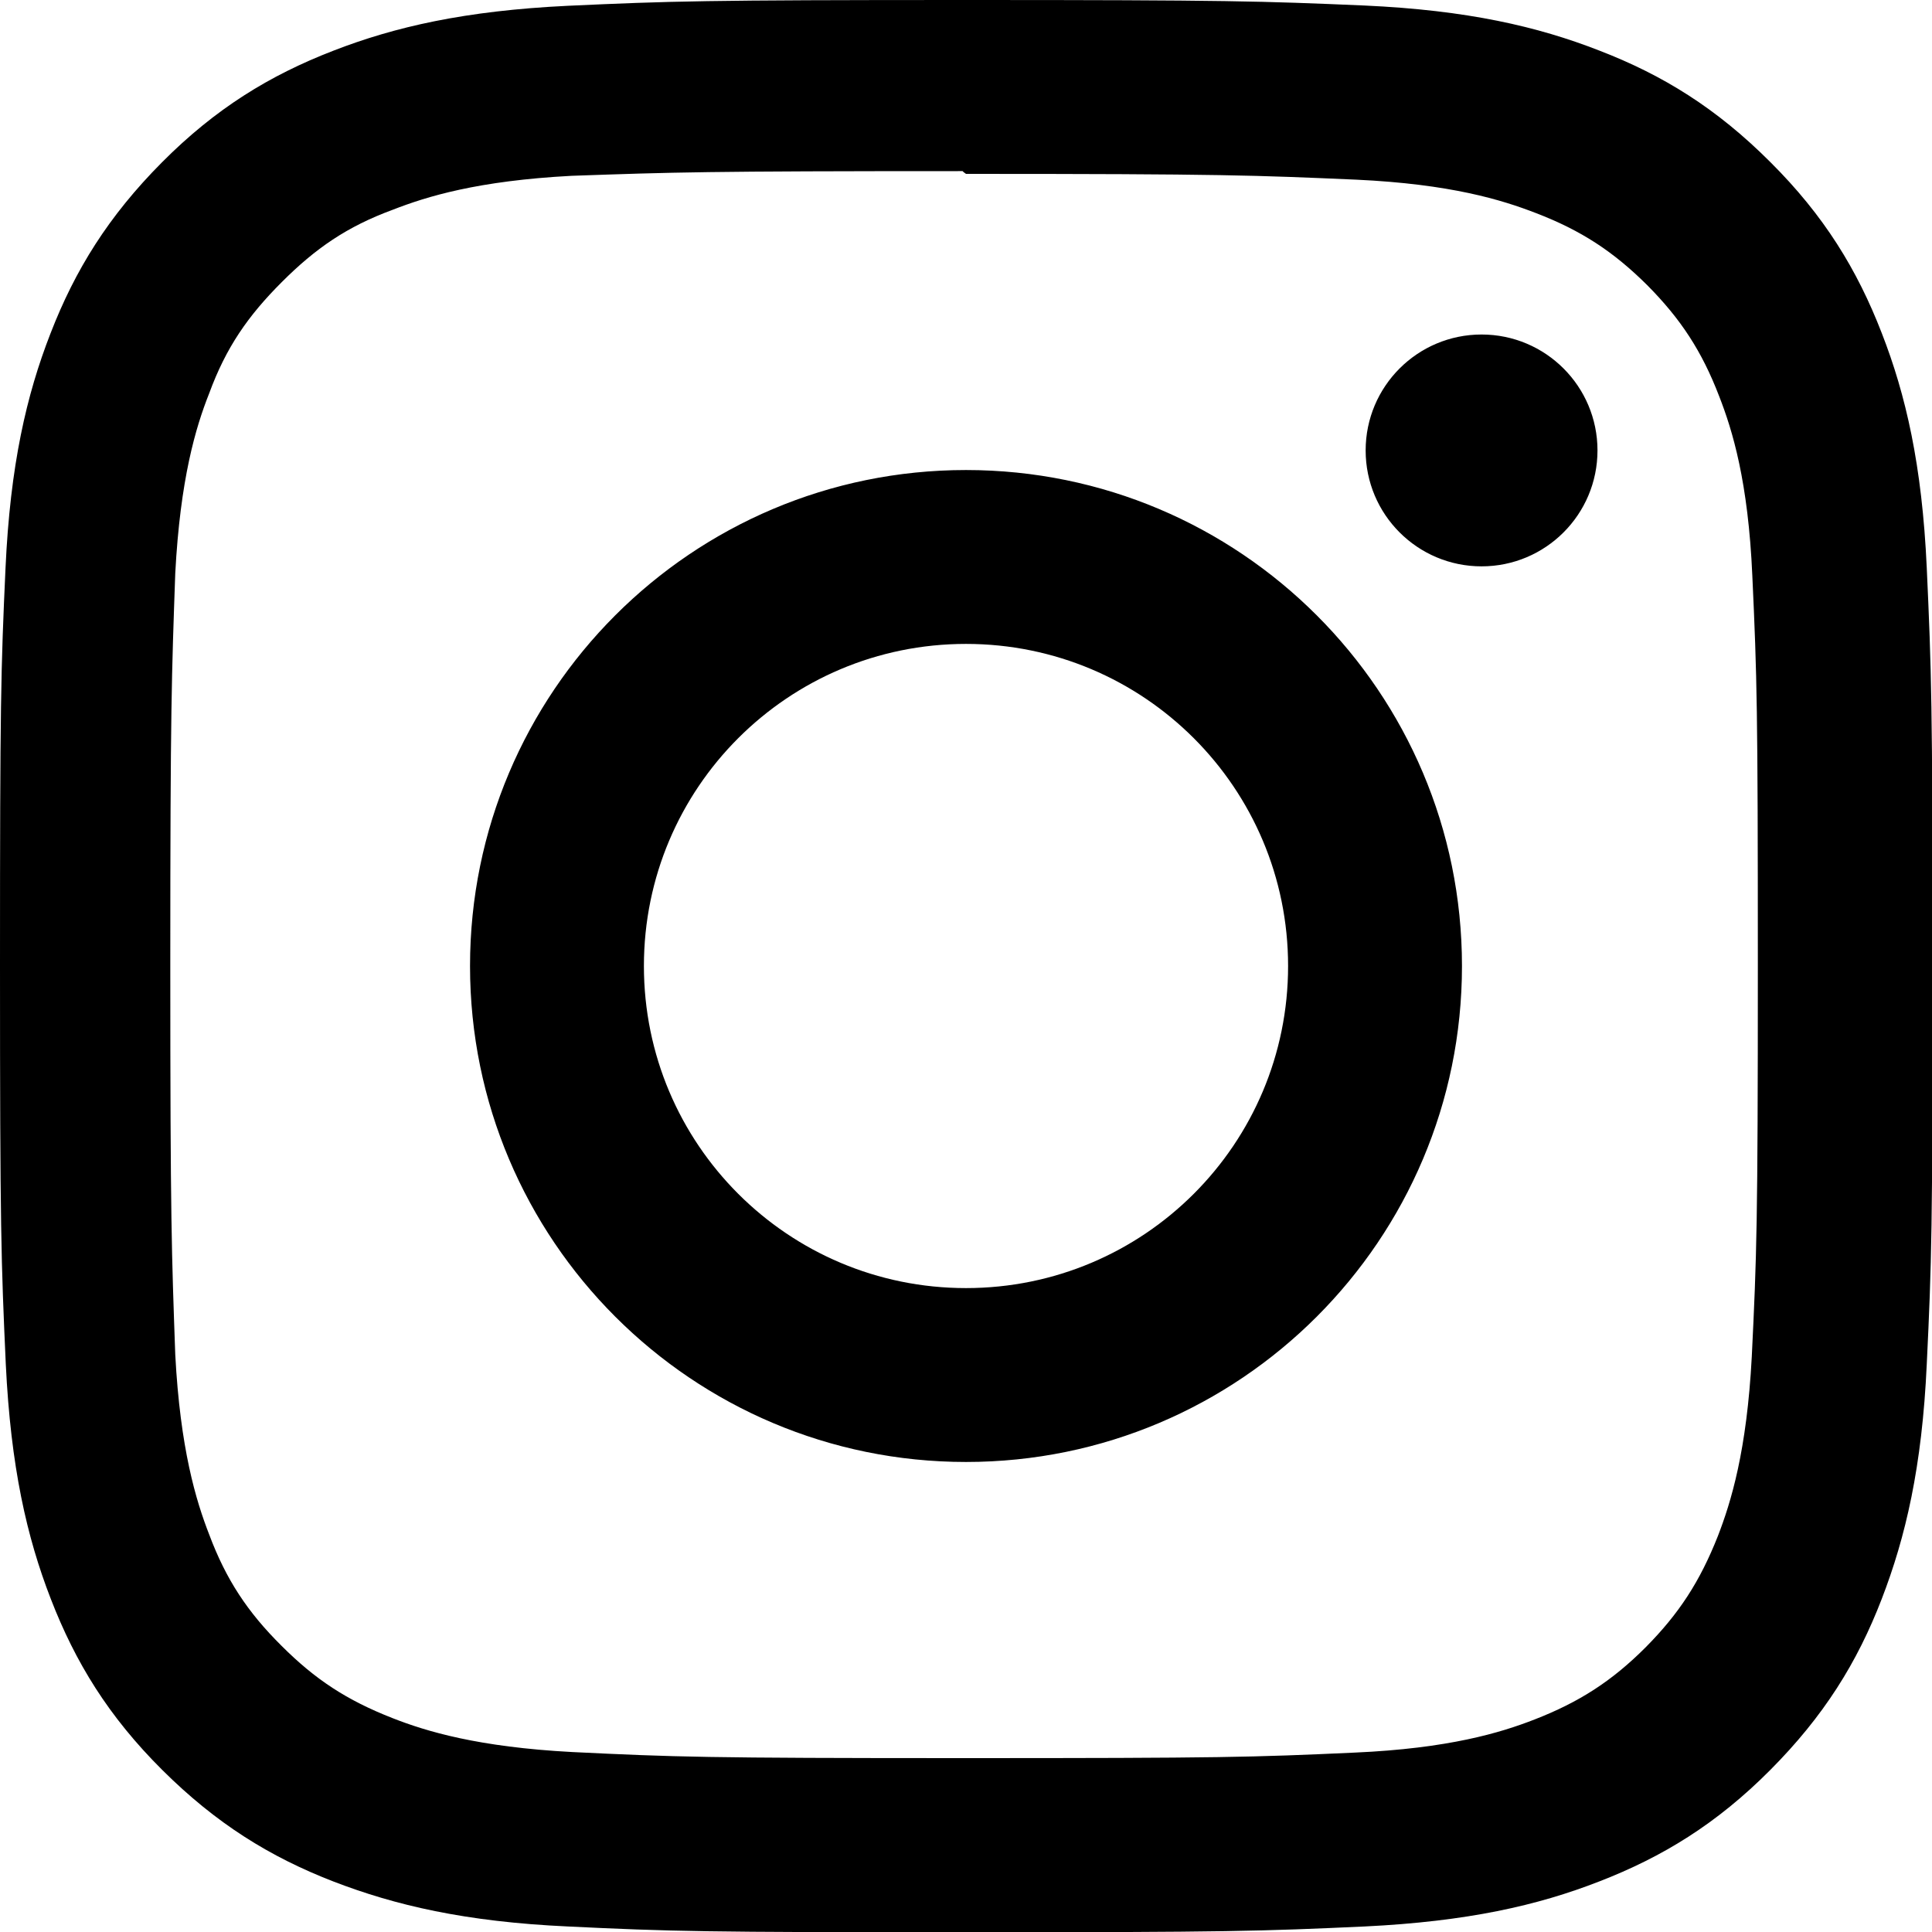
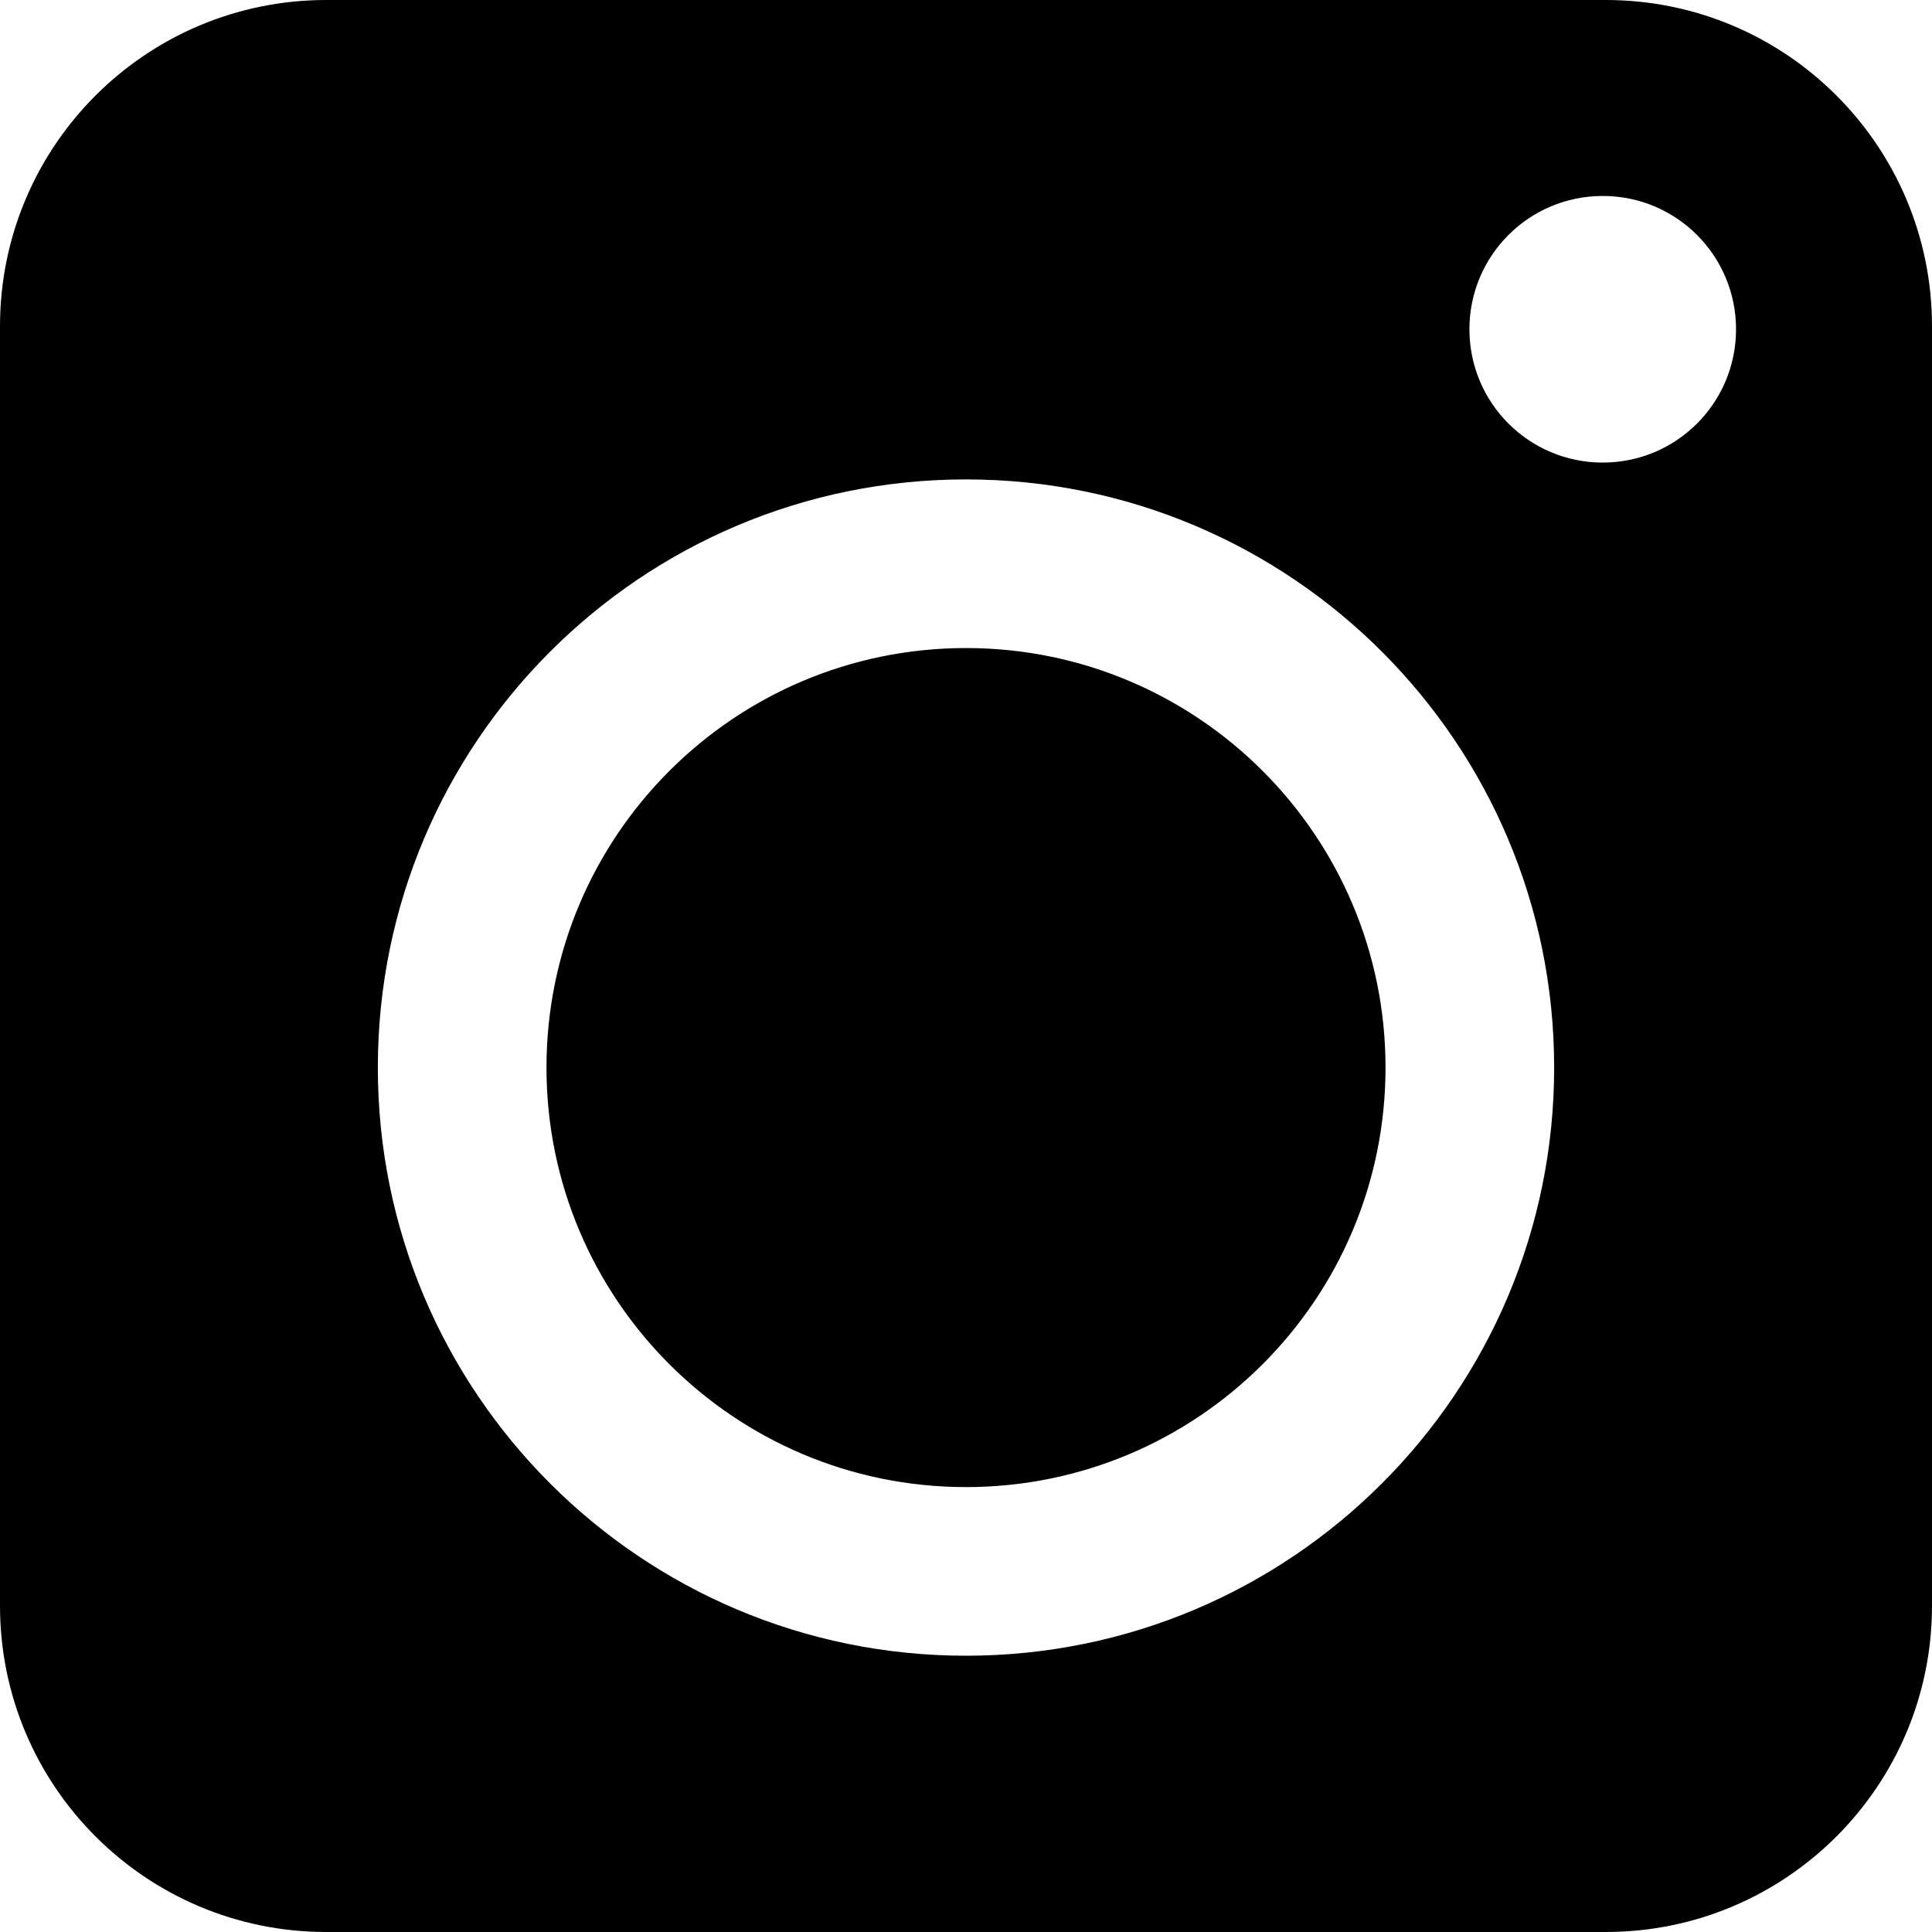
<svg xmlns="http://www.w3.org/2000/svg" version="1.1" id="Layer_1" x="0px" y="0px" viewBox="0 0 700 700" style="enable-background:new 0 0 700 700;" xml:space="preserve">
  <g>
-     <path d="M350,0c-95.1,0-107,0.4-144.3,2.1c-37.3,1.8-62.6,7.6-85,16.3c-23,8.9-42.6,20.9-62,40.4s-31.5,39-40.4,62   c-8.7,22.3-14.6,47.7-16.3,85C0.3,243,0,254.9,0,350s0.4,107,2.1,144.3c1.8,37.2,7.6,62.6,16.3,85c8.9,23,20.9,42.6,40.4,62   c19.5,19.4,39,31.5,62,40.4c22.3,8.6,47.7,14.6,85,16.3c37.3,1.8,49.2,2.1,144.3,2.1s107-0.4,144.3-2.1c37.2-1.8,62.7-7.6,85-16.3   c23-8.9,42.6-20.9,62-40.4c19.4-19.5,31.5-38.9,40.4-62c8.6-22.3,14.6-47.7,16.3-85c1.8-37.3,2.1-49.2,2.1-144.3   s-0.4-107-2.1-144.3c-1.7-37.2-7.6-62.7-16.3-85c-8.9-23-20.9-42.6-40.4-62c-19.5-19.5-38.9-31.5-62-40.4   c-22.3-8.7-47.7-14.6-85-16.3C457,0.4,445.1,0,350,0z M350,63c93.4,0,104.6,0.5,141.5,2.1c34.1,1.6,52.6,7.3,65,12.1   c16.4,6.3,28,13.9,40.3,26.1c12.2,12.3,19.8,23.9,26.1,40.3c4.8,12.3,10.5,30.8,12,65c1.7,36.9,2,48,2,141.5s-0.4,104.6-2.2,141.5   c-1.8,34.1-7.5,52.6-12.3,65c-6.5,16.4-14,28-26.2,40.3c-12.2,12.2-24,19.8-40.2,26.1c-12.3,4.8-31.1,10.5-65.2,12   c-37.2,1.7-48.1,2-141.7,2c-93.7,0-104.6-0.4-141.7-2.2c-34.2-1.8-53-7.5-65.2-12.3c-16.6-6.5-28-14-40.2-26.2   c-12.3-12.2-20.1-24-26.2-40.3c-4.8-12.3-10.5-31.1-12.3-65.2c-1.3-36.8-1.8-48.1-1.8-141.3c0-93.2,0.5-104.6,1.8-141.8   c1.8-34.1,7.4-52.9,12.3-65.2c6.1-16.6,14-28,26.3-40.3c12.2-12.2,23.6-20.1,40.2-26.2c12.3-4.8,30.7-10.5,64.8-12.3   c37.2-1.3,48.1-1.7,141.7-1.7C348.7,62.1,350,63,350,63z M350,170.3c-99.3,0-179.7,80.5-179.7,179.7c0,99.3,80.5,179.7,179.7,179.7   c99.3,0,179.7-80.5,179.7-179.7C529.7,250.7,449.2,170.3,350,170.3z M350,466.7c-64.5,0-116.7-52.2-116.7-116.7   S285.5,233.3,350,233.3S466.7,285.5,466.7,350S414.5,466.7,350,466.7z M578.8,163.2c0,23.2-18.8,42-42,42c-23.2,0-42-18.8-42-42   s18.8-42,42-42C560,121.2,578.8,140,578.8,163.2z" />
+     <circle cx="350" cy="386.8" r="152" />
+     <path d="M581.8,0H118.2C52.9,0,0,52.9,0,118.2v463.6C0,647.1,52.9,700,118.2,700h463.6c65.3,0,118.2-52.9,118.2-118.2V118.2   C700,52.9,647.1,0,581.8,0z M350,599.9c-117.7,0-213.1-95.4-213.1-213.1c0-117.7,95.4-213.1,213.1-213.1   c117.7,0,213.1,95.4,213.1,213.1C563.1,504.5,467.7,599.9,350,599.9z M580.7,167.6c-26.7,0-48.3-21.6-48.3-48.3S554,71,580.7,71   c26.7,0,48.3,21.6,48.3,48.3S607.4,167.6,580.7,167.6z" />
  </g>
</svg>
